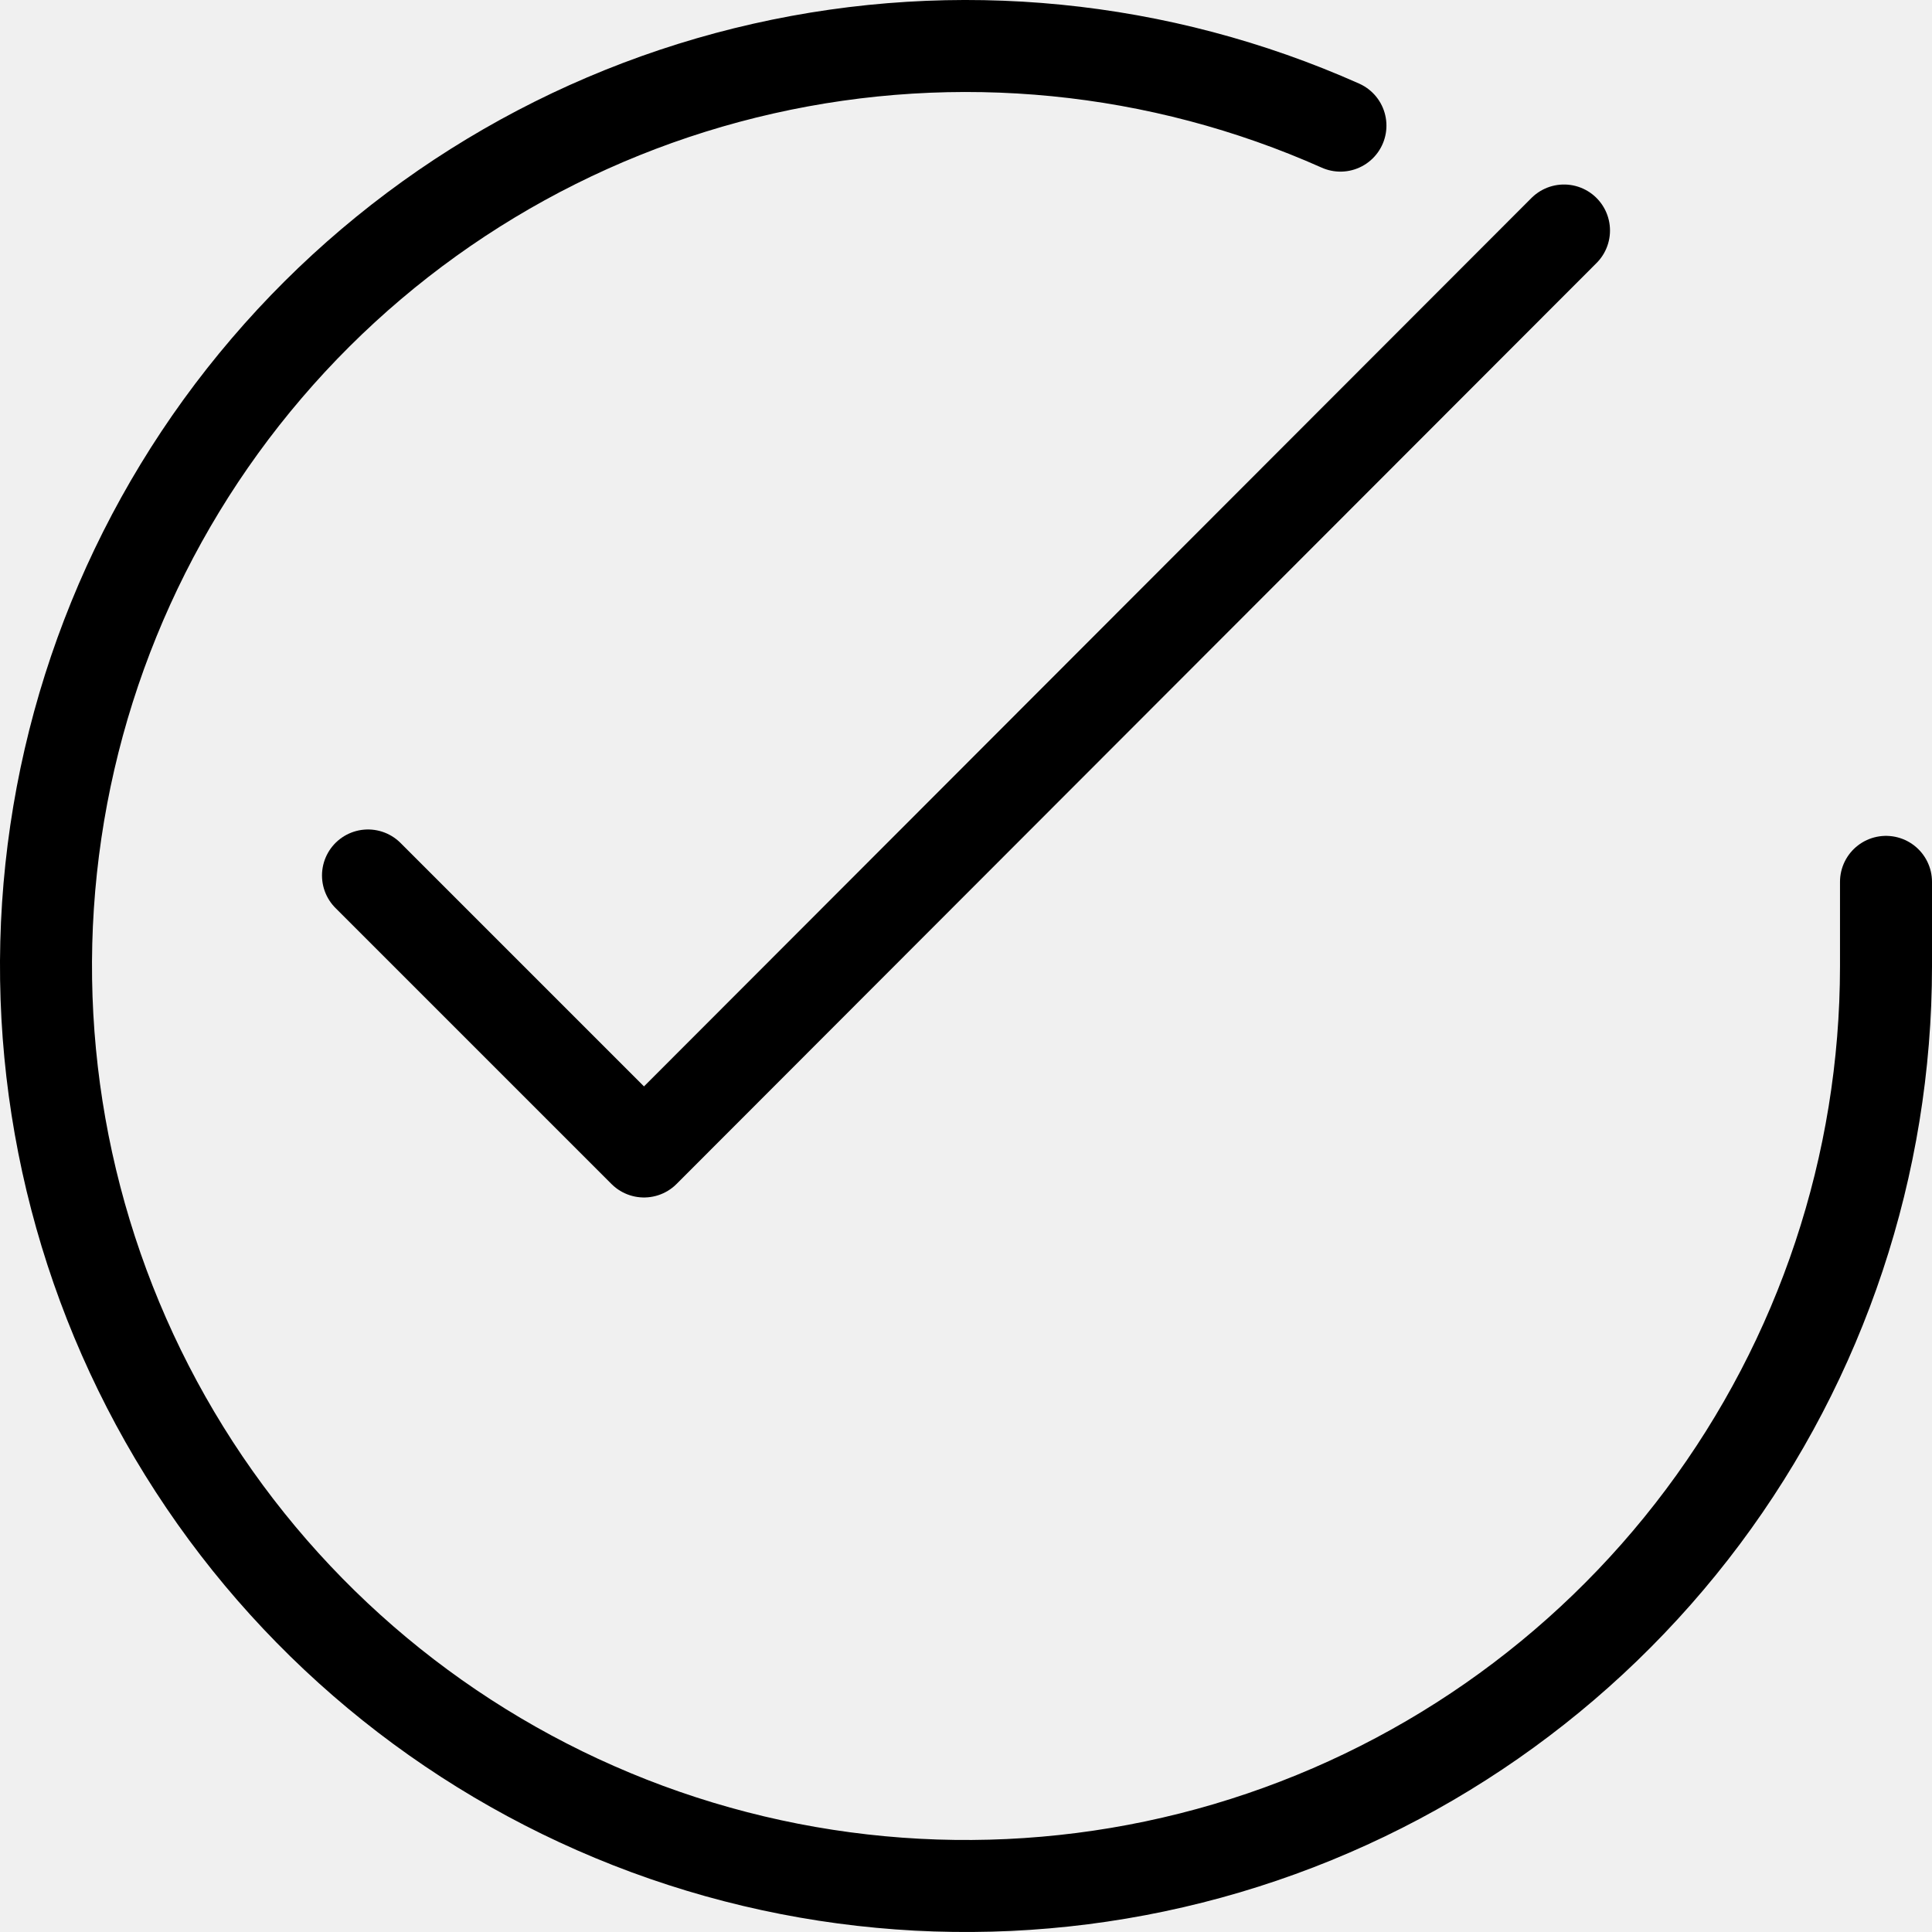
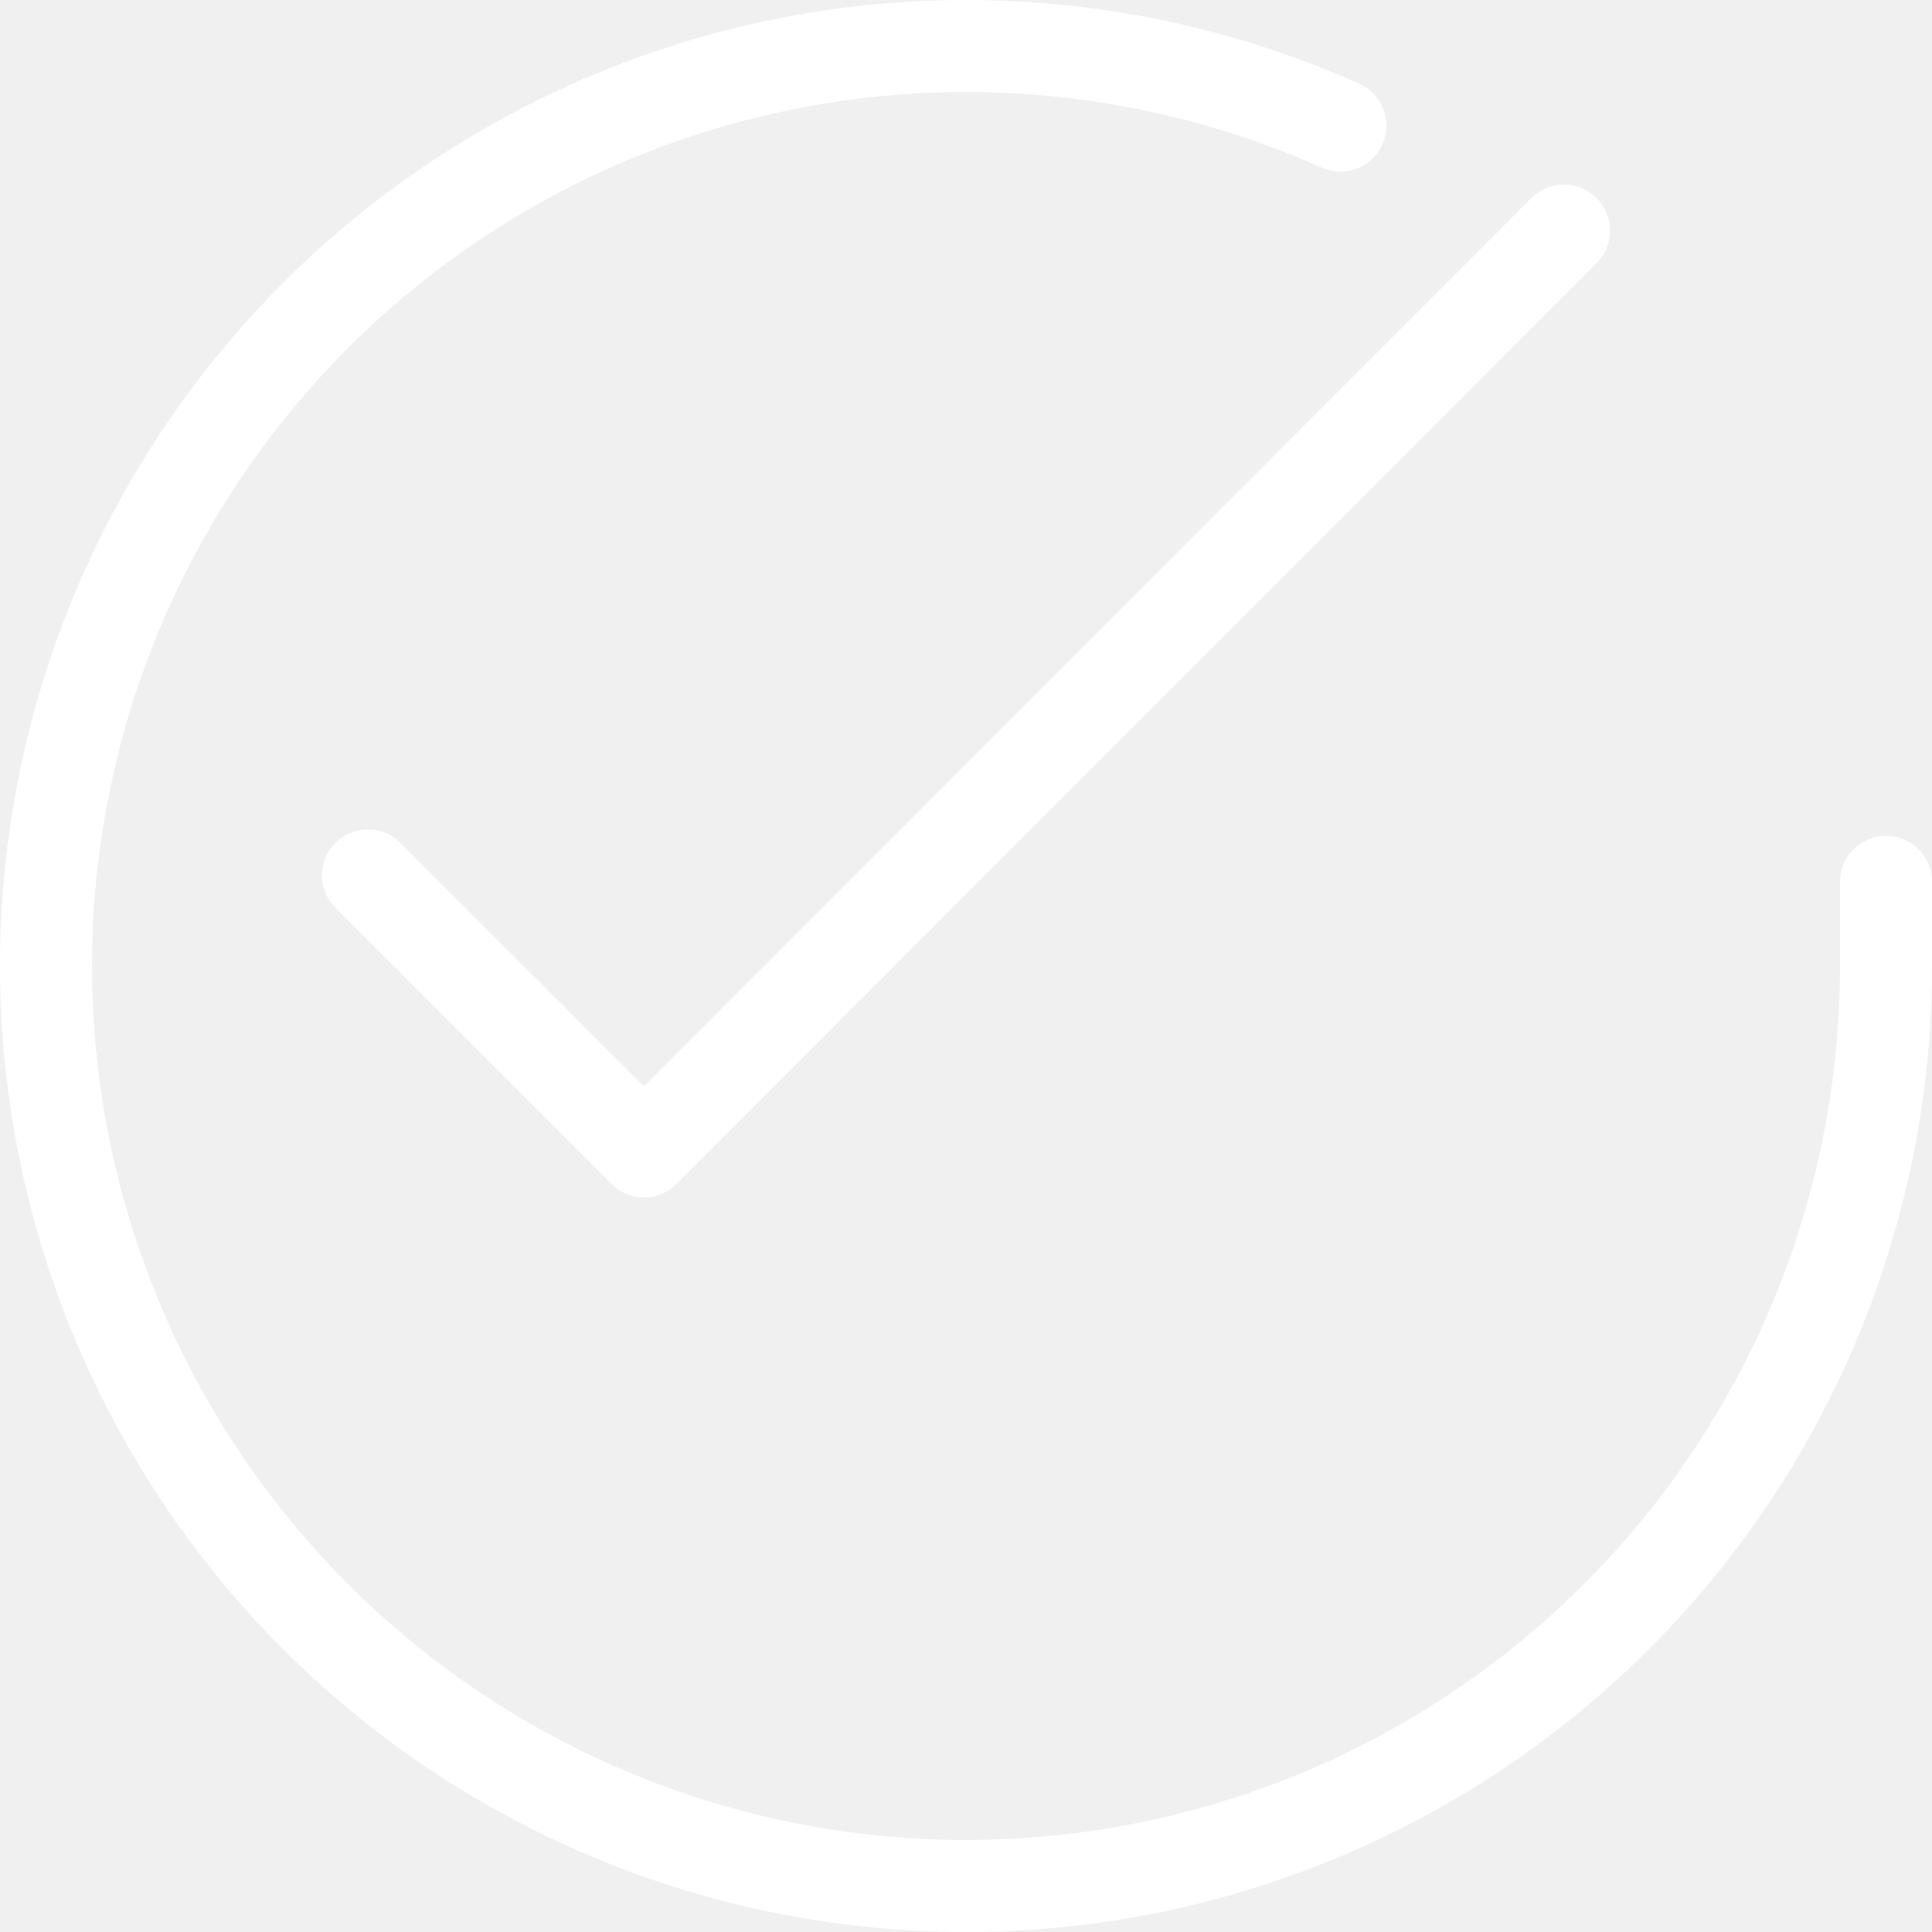
<svg xmlns="http://www.w3.org/2000/svg" width="42" height="42" viewBox="0 0 42 42" fill="none">
-   <path d="M41 19.171V21.011C40.998 25.324 39.601 29.521 37.019 32.975C34.436 36.429 30.807 38.956 26.671 40.179C22.535 41.402 18.114 41.255 14.069 39.761C10.023 38.266 6.569 35.504 4.222 31.886C1.875 28.267 0.76 23.988 1.043 19.684C1.327 15.381 2.994 11.284 5.797 8.006C8.599 4.727 12.386 2.442 16.592 1.492C20.799 0.541 25.201 0.976 29.14 2.731" stroke="black" stroke-width="2" stroke-linecap="round" stroke-linejoin="round" />
-   <path d="M34 5.011L14 25.032L8 19.032" stroke="black" stroke-width="2" stroke-linecap="round" stroke-linejoin="round" />
+   <path d="M41 19.171V21.011C40.998 25.324 39.601 29.521 37.019 32.975C34.436 36.429 30.807 38.956 26.671 40.179C22.535 41.402 18.114 41.255 14.069 39.761C10.023 38.266 6.569 35.504 4.222 31.886C1.875 28.267 0.76 23.988 1.043 19.684C1.327 15.381 2.994 11.284 5.797 8.006C8.599 4.727 12.386 2.442 16.592 1.492C20.799 0.541 25.201 0.976 29.14 2.731" stroke="white" stroke-width="2" stroke-linecap="round" stroke-linejoin="round" />
+   <path d="M34 5.011L14 25.032L8 19.032" stroke="white" stroke-width="2" stroke-linecap="round" stroke-linejoin="round" />
</svg>
